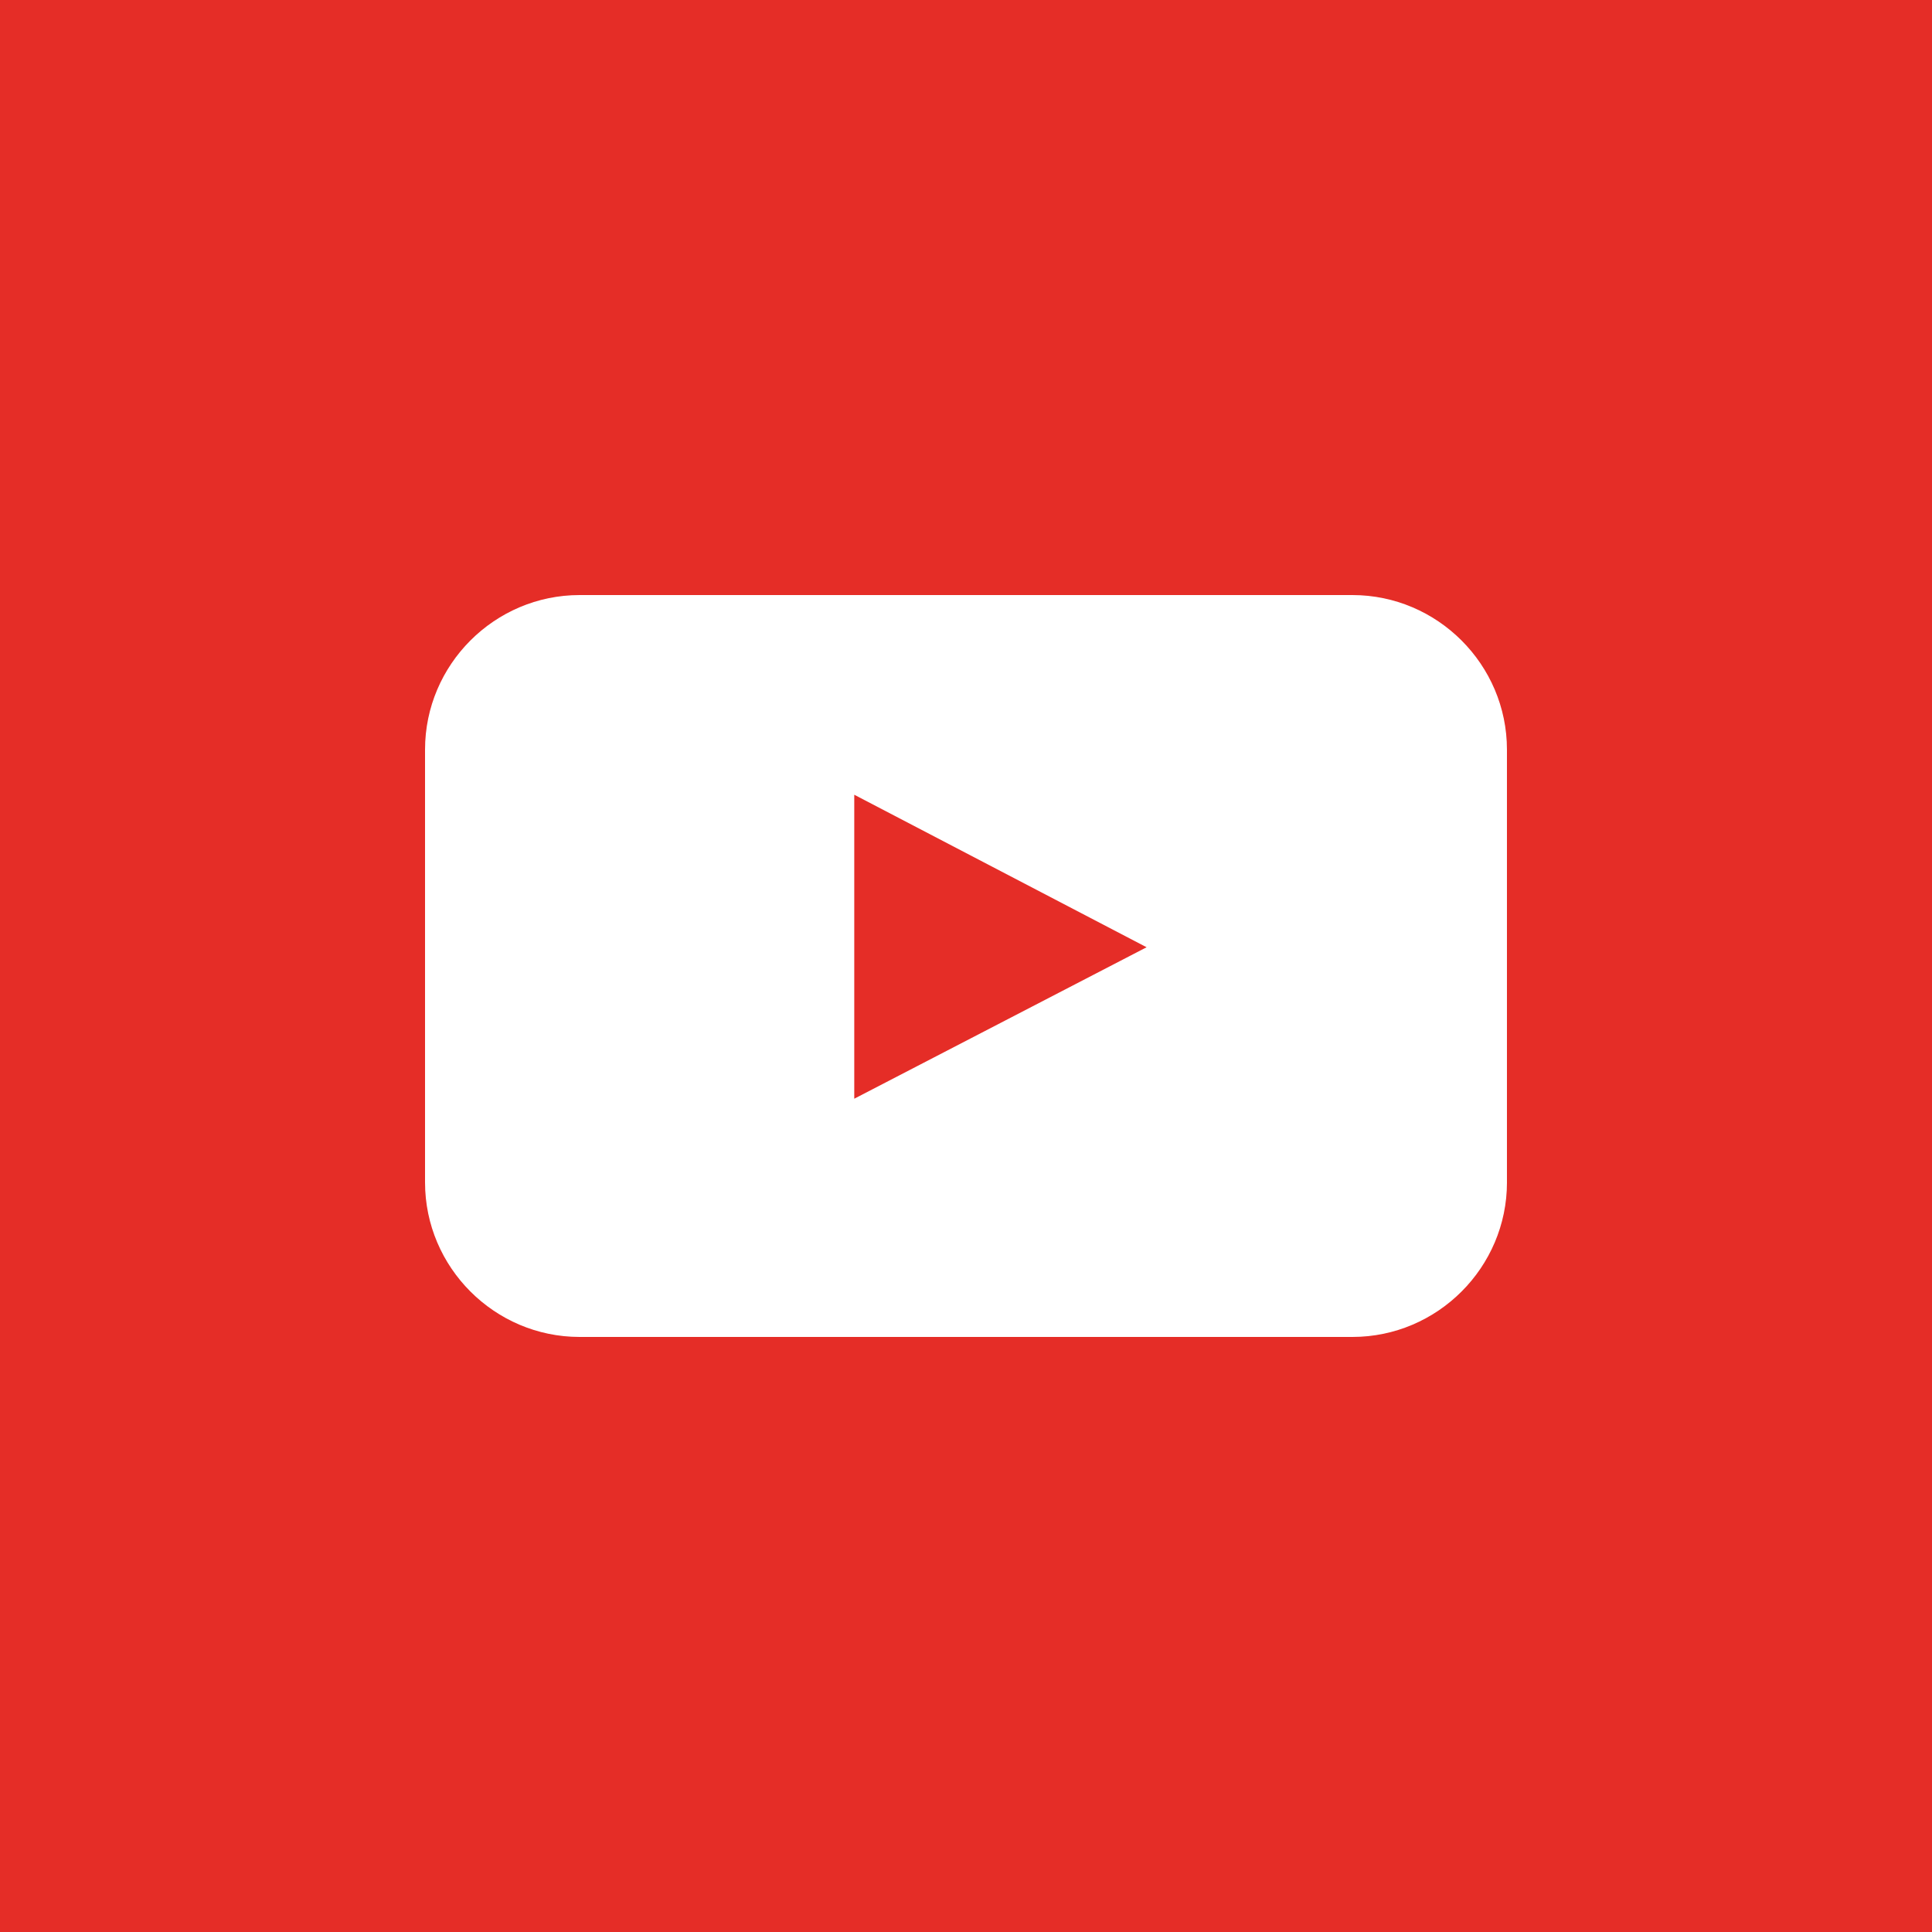
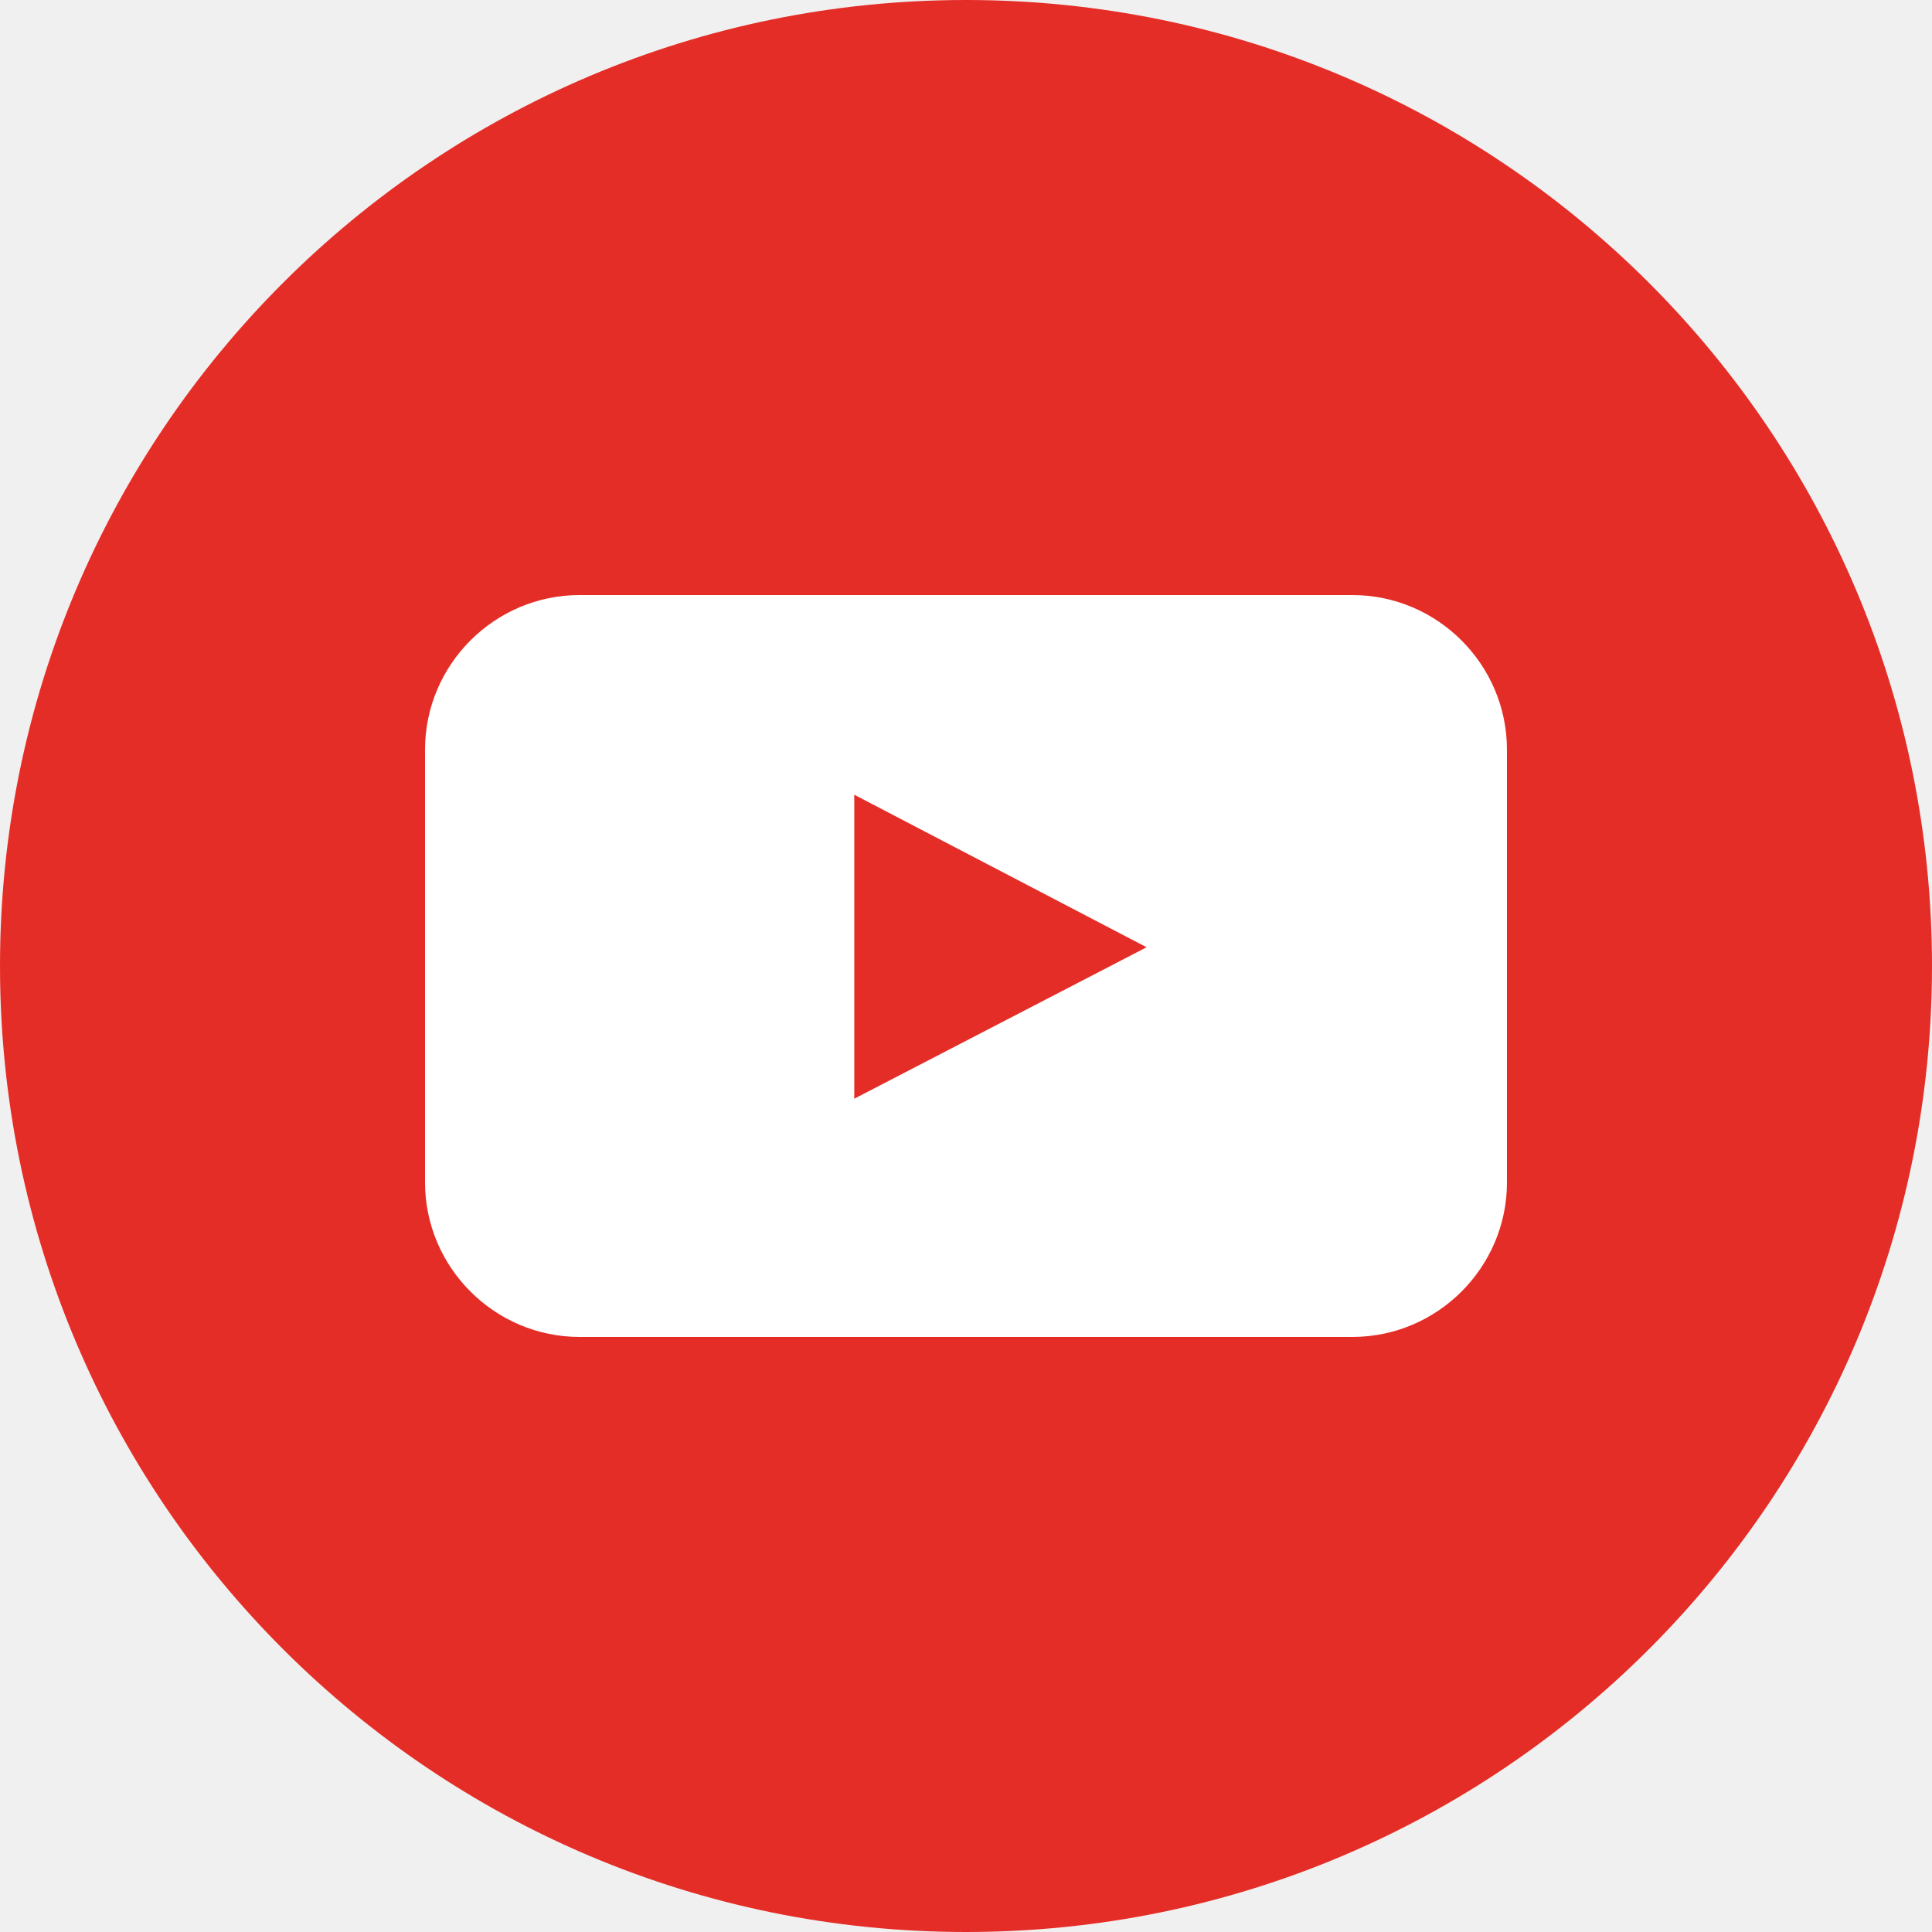
<svg xmlns="http://www.w3.org/2000/svg" version="1.1" id="YouTube" x="0px" y="0px" viewBox="0 0 128 128" enable-background="new 0 0 128 128" xml:space="preserve">
  <g>
-     <rect id="youtube-back" fill="#E52D27" width="128" height="128" />
-     <path id="youtube-youtube" fill="#FFFFFF" d="M99.84,78.336c0,5.632-4.608,10.24-10.24,10.24H38.399   c-5.632,0-10.239-4.608-10.239-10.24V49.664c0-5.632,4.607-10.24,10.239-10.24h51.2   c5.632,0,10.24,4.608,10.24,10.24V78.336z M56.597,72.793l19.368-10.035L56.597,52.653V72.793z" />
+     <circle id="youtube-back" fill="#E52D27" cx="64" cy="64" r="64" />
+     <path id="youtube-youtube" fill="#FFFFFF" d="M99.84,78.336c0,5.631-4.608,10.24-10.24,10.24H38.399   c-5.632,0-10.239-4.609-10.239-10.24V49.664c0-5.633,4.607-10.24,10.239-10.24h51.2   c5.632,0,10.24,4.607,10.24,10.24V78.336z M56.597,72.793l19.368-10.035L56.597,52.652V72.793z" />
  </g>
</svg>
